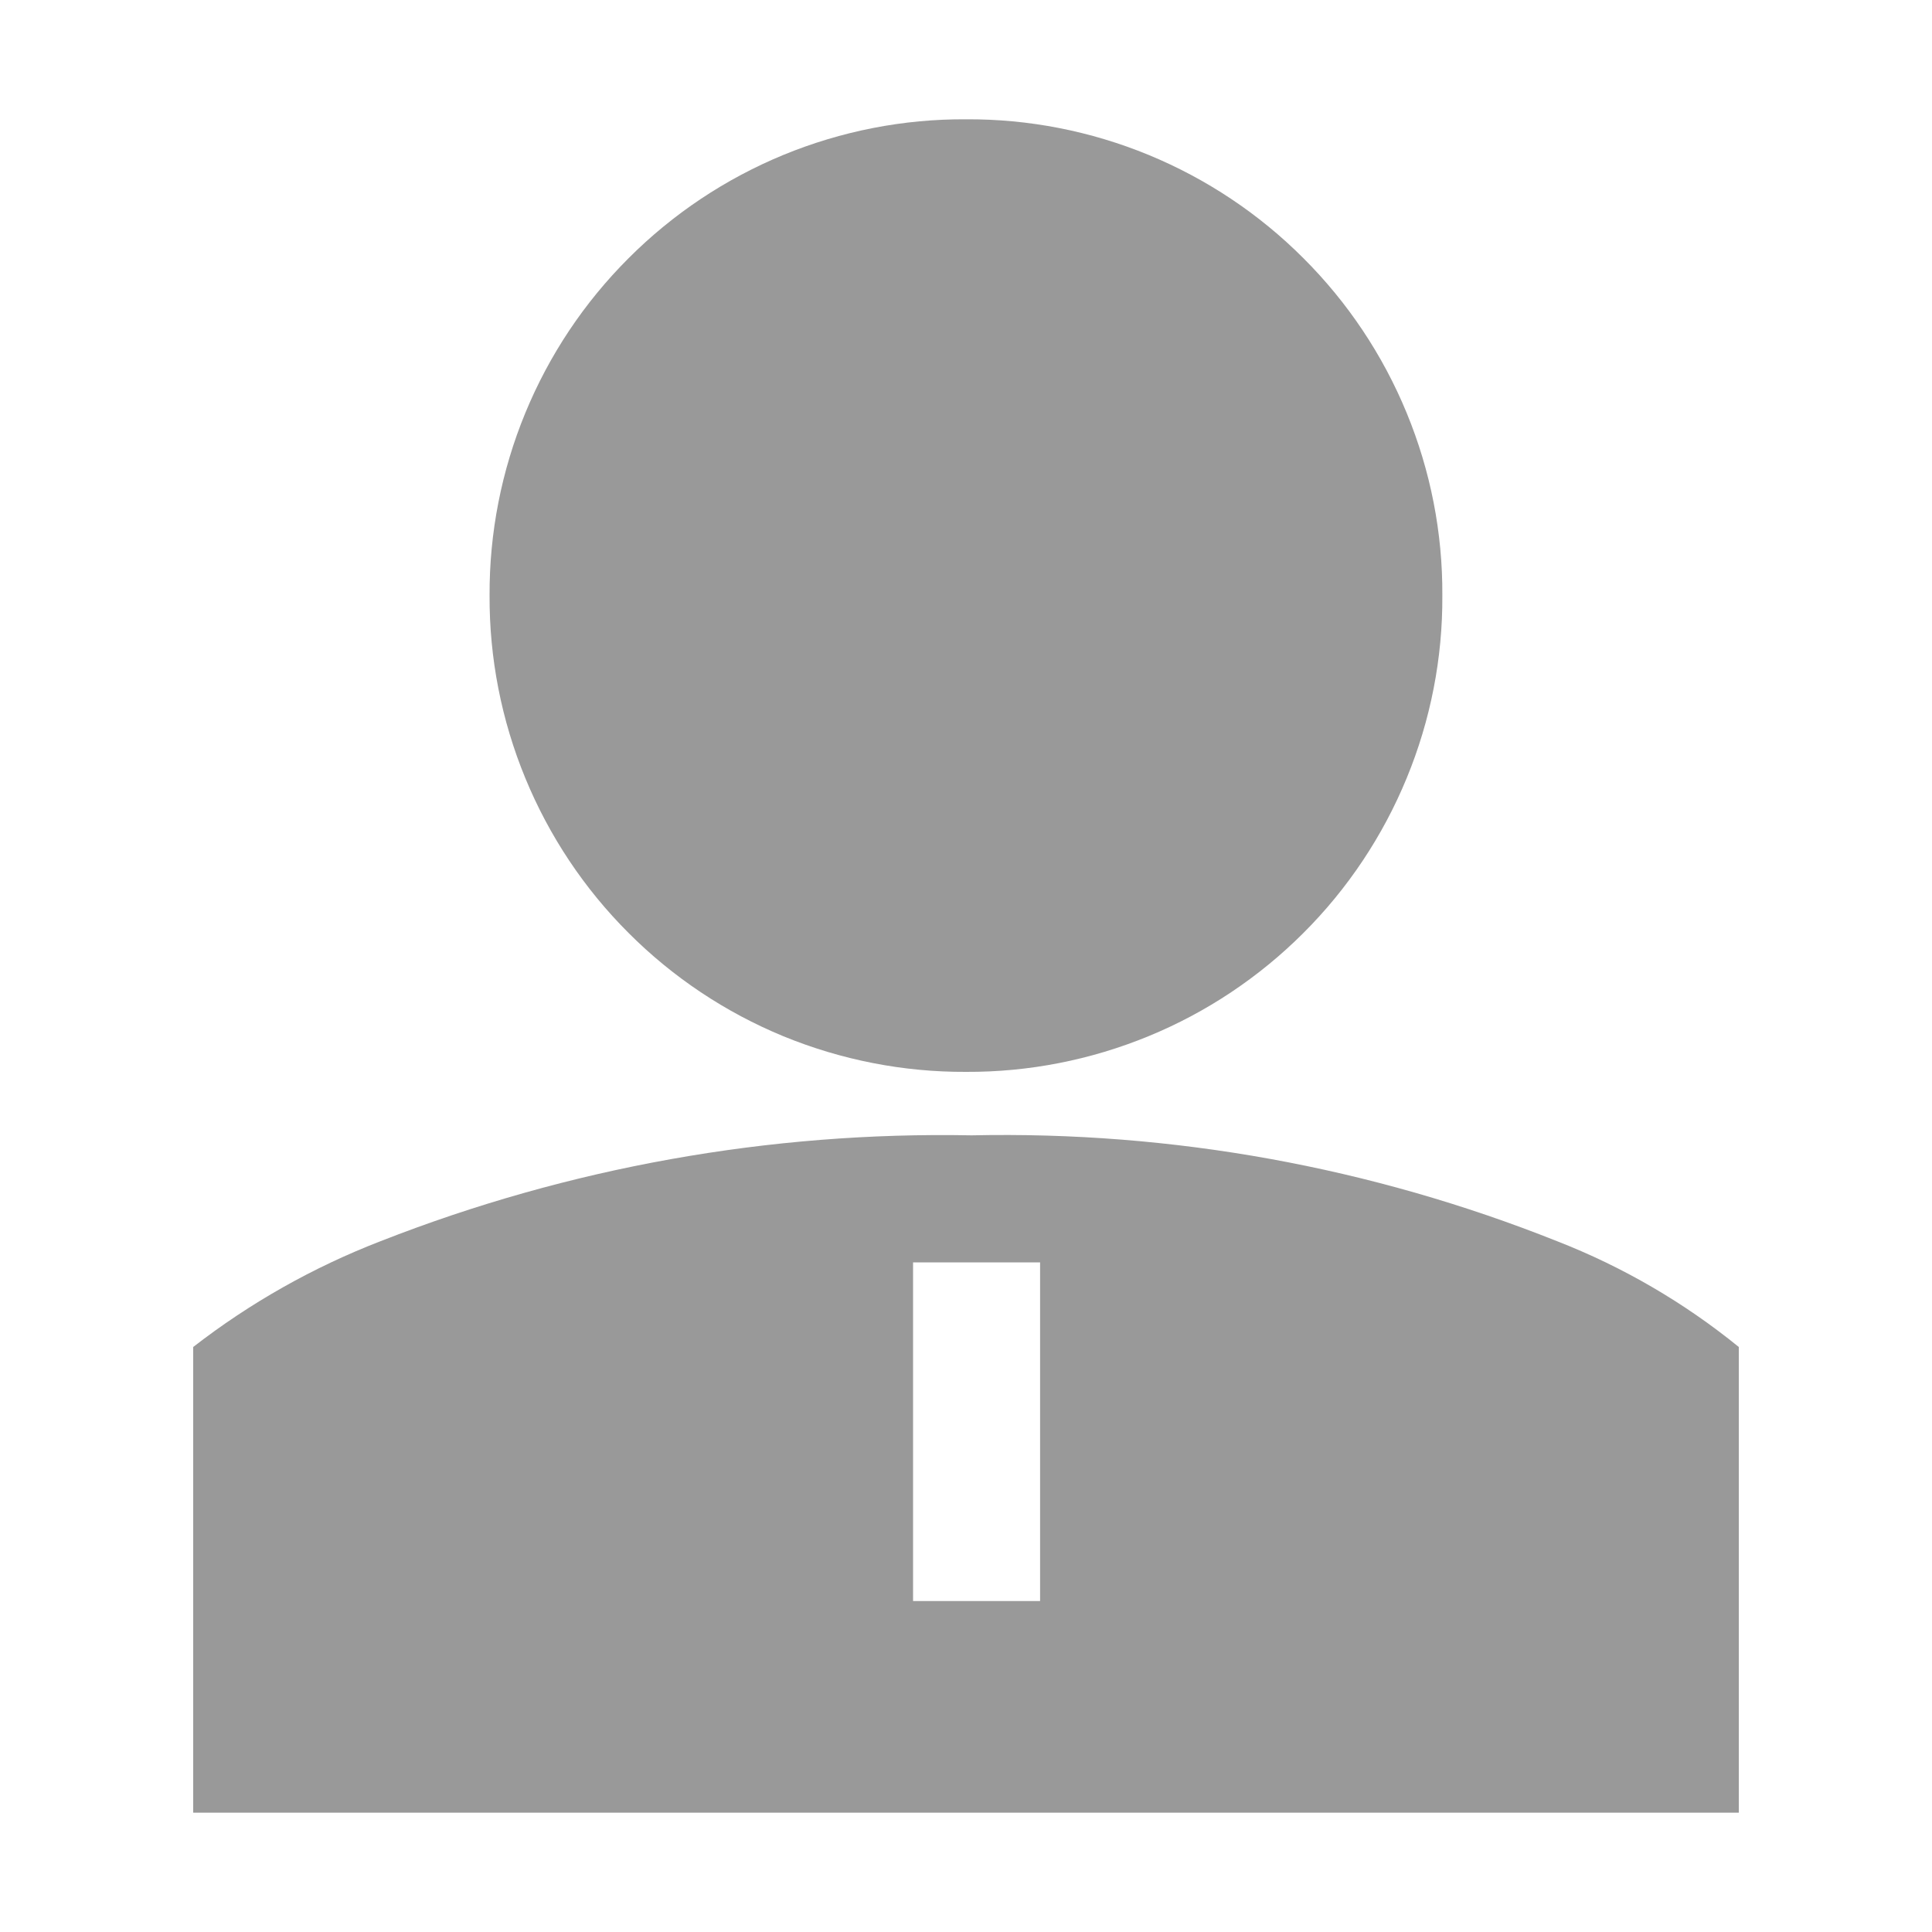
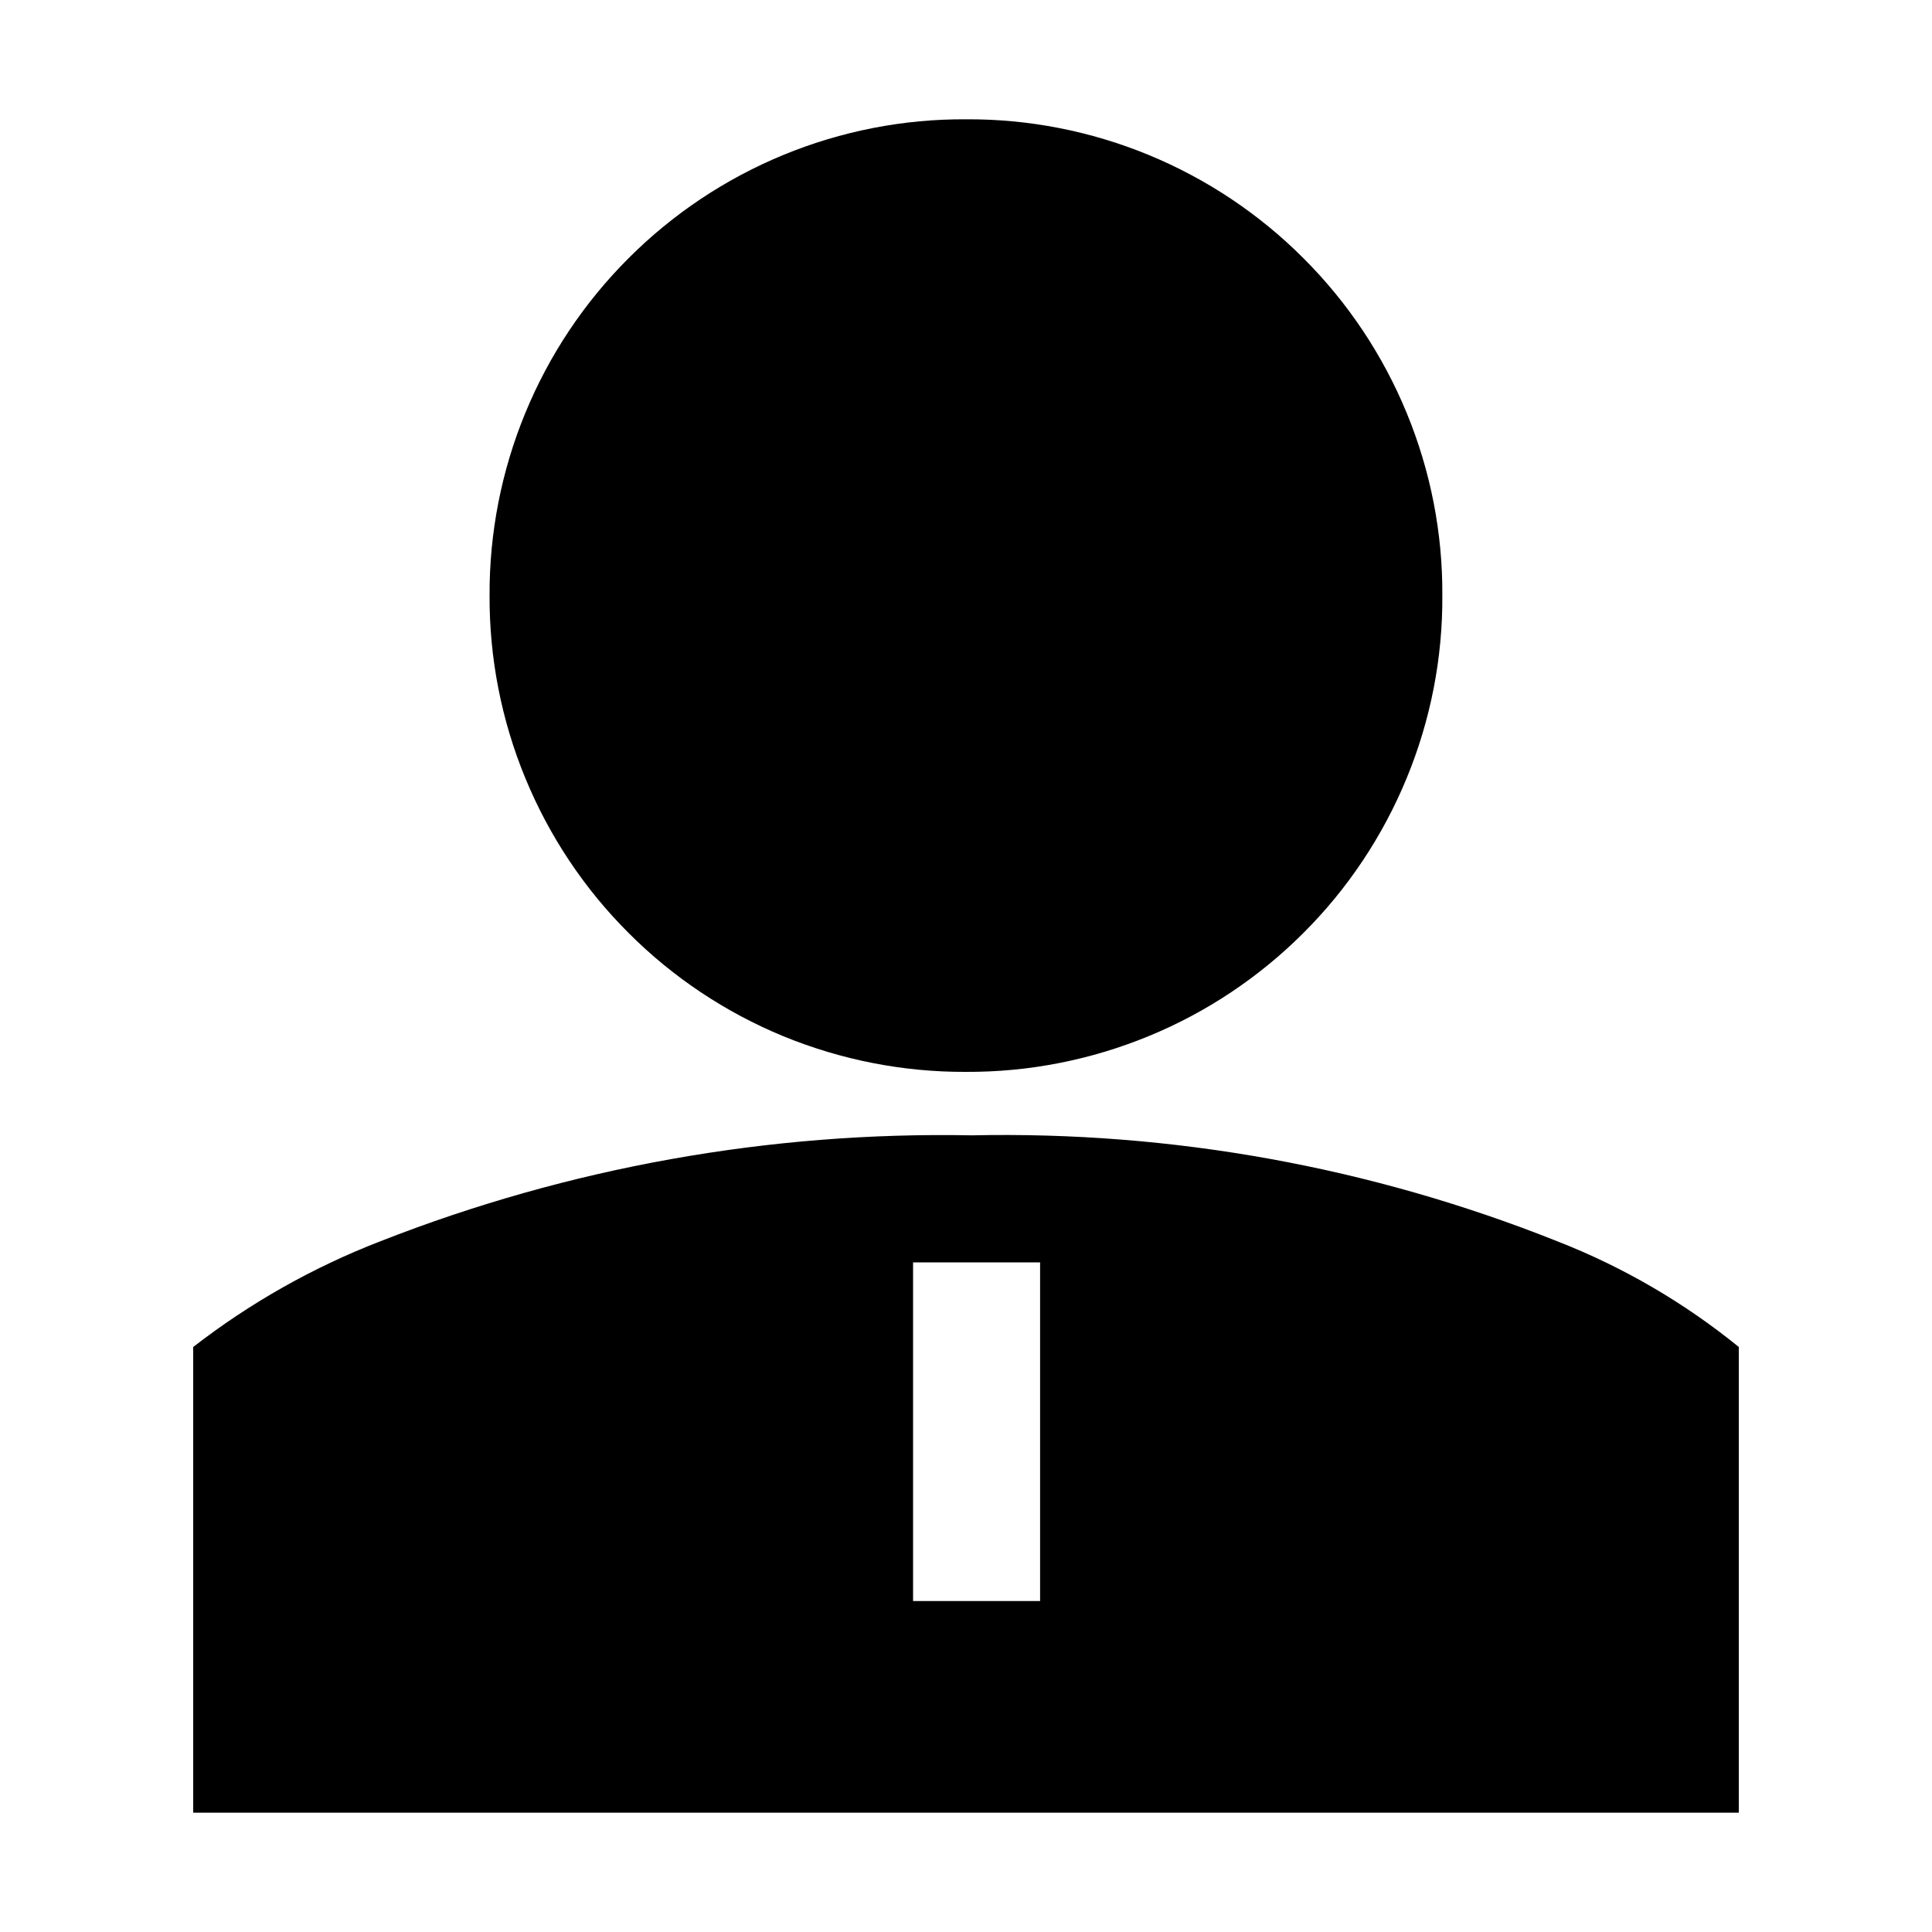
- <svg xmlns="http://www.w3.org/2000/svg" width="20" height="20" viewBox="0 0 20 20" fill="none">
+ <svg xmlns="http://www.w3.org/2000/svg" width="20" height="20" viewBox="0 0 20 20" fill="currentColor">
  <g id="Group 1000005878">
-     <path id="Vector" d="M18 18.765H2V13.944C2.589 13.487 3.243 13.118 3.939 12.849C5.887 12.085 7.966 11.713 10.058 11.753C12.132 11.708 14.193 12.081 16.119 12.849C16.799 13.114 17.434 13.484 18 13.944V18.765H18ZM9.452 13.068V16.574H10.767V13.068H9.452ZM10 11.096C9.352 11.099 8.709 10.973 8.109 10.727C7.51 10.48 6.965 10.117 6.507 9.658C6.048 9.2 5.685 8.655 5.438 8.055C5.191 7.456 5.065 6.813 5.068 6.165C5.065 5.517 5.191 4.874 5.438 4.275C5.685 3.675 6.048 3.131 6.507 2.673C6.965 2.214 7.51 1.851 8.109 1.604C8.709 1.357 9.352 1.231 10 1.235C10.648 1.231 11.291 1.357 11.891 1.604C12.49 1.851 13.035 2.214 13.493 2.673C13.952 3.131 14.315 3.675 14.562 4.275C14.809 4.874 14.935 5.517 14.931 6.165C14.935 6.813 14.809 7.456 14.562 8.055C14.315 8.655 13.952 9.2 13.493 9.658C13.035 10.116 12.49 10.48 11.891 10.726C11.291 10.973 10.649 11.099 10 11.096H10Z" fill="#999999" />
+     <path id="Vector" d="M18 18.765H2V13.944C2.589 13.487 3.243 13.118 3.939 12.849C5.887 12.085 7.966 11.713 10.058 11.753C12.132 11.708 14.193 12.081 16.119 12.849C16.799 13.114 17.434 13.484 18 13.944V18.765H18ZM9.452 13.068V16.574H10.767V13.068H9.452ZM10 11.096C9.352 11.099 8.709 10.973 8.109 10.727C7.51 10.48 6.965 10.117 6.507 9.658C6.048 9.2 5.685 8.655 5.438 8.055C5.191 7.456 5.065 6.813 5.068 6.165C5.065 5.517 5.191 4.874 5.438 4.275C5.685 3.675 6.048 3.131 6.507 2.673C6.965 2.214 7.51 1.851 8.109 1.604C8.709 1.357 9.352 1.231 10 1.235C10.648 1.231 11.291 1.357 11.891 1.604C12.49 1.851 13.035 2.214 13.493 2.673C13.952 3.131 14.315 3.675 14.562 4.275C14.809 4.874 14.935 5.517 14.931 6.165C14.935 6.813 14.809 7.456 14.562 8.055C14.315 8.655 13.952 9.2 13.493 9.658C13.035 10.116 12.49 10.48 11.891 10.726C11.291 10.973 10.649 11.099 10 11.096H10Z" fill="currentColor" />
  </g>
</svg>
